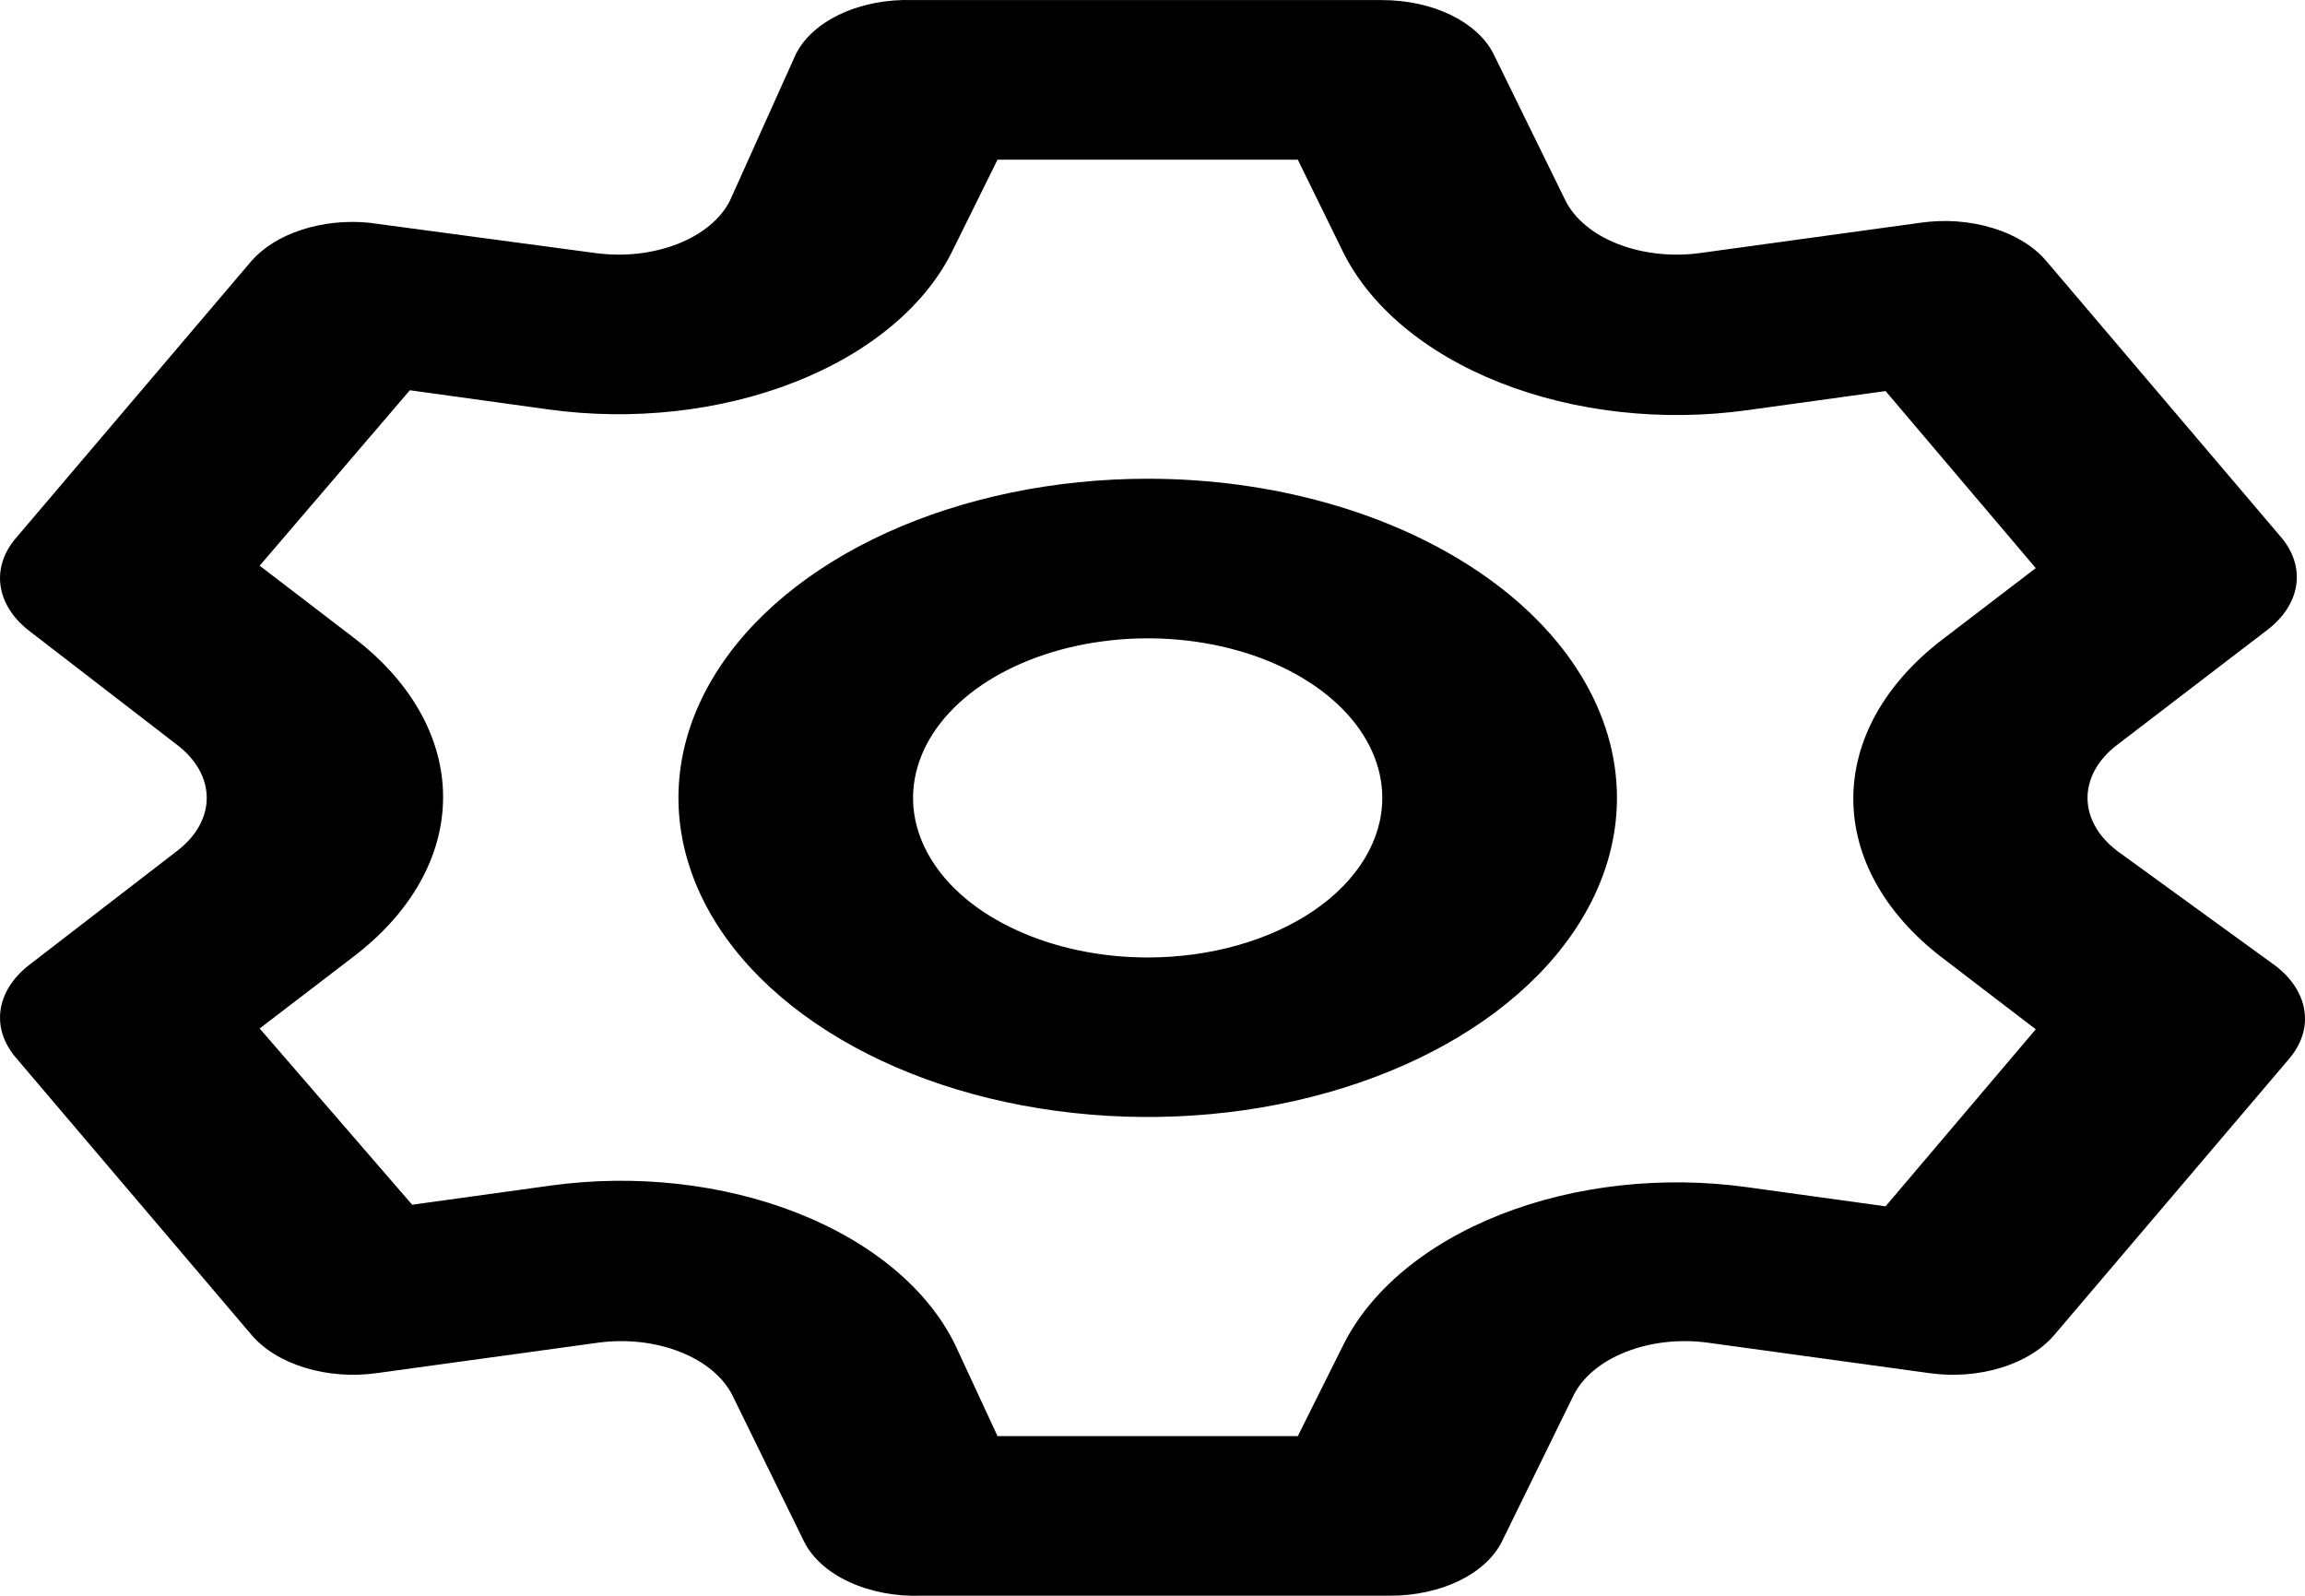
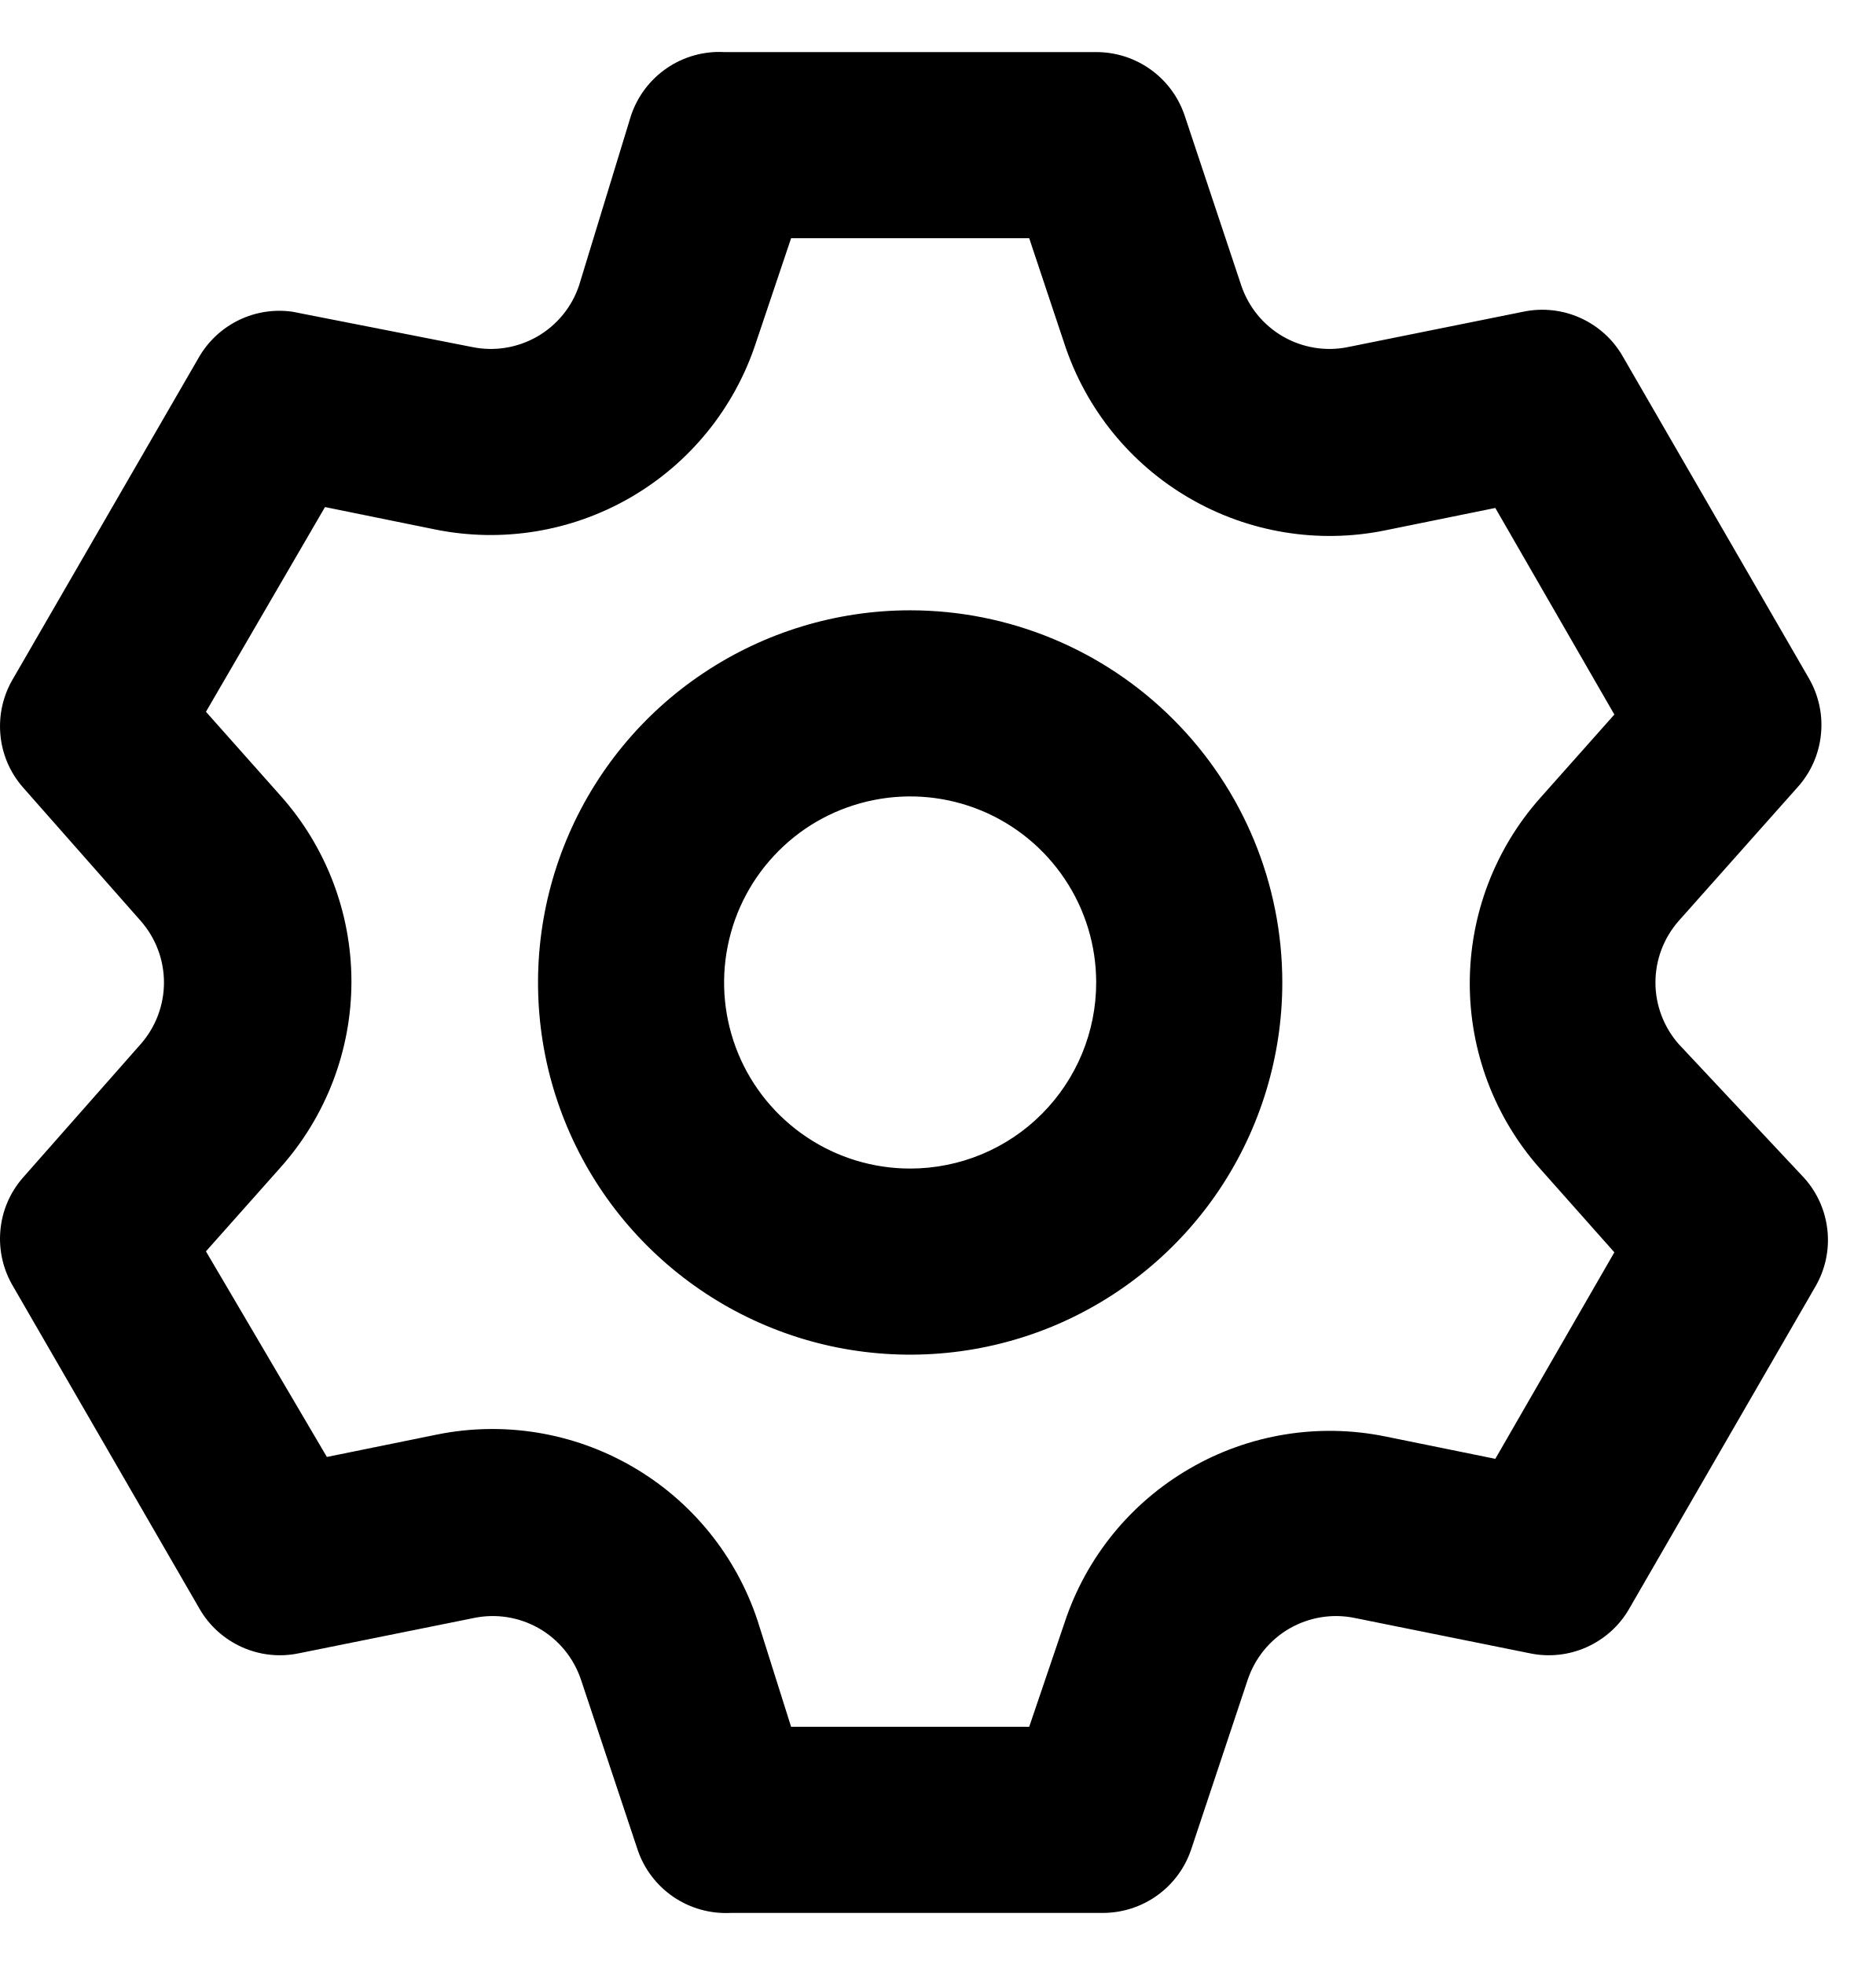
- <svg xmlns="http://www.w3.org/2000/svg" width="26" height="18" viewBox="0 0 26 18" fill="none">
-   <path d="M23.876 9.594C23.663 9.43 23.547 9.219 23.547 9C23.547 8.781 23.663 8.57 23.876 8.406L25.569 7.11C25.756 6.969 25.872 6.791 25.901 6.601C25.929 6.412 25.869 6.222 25.728 6.057L23.082 2.944C22.943 2.78 22.731 2.649 22.477 2.572C22.222 2.494 21.939 2.473 21.666 2.512L19.178 2.854C18.862 2.898 18.532 2.862 18.252 2.753C17.971 2.644 17.76 2.468 17.657 2.26L16.849 0.613C16.761 0.434 16.591 0.279 16.366 0.169C16.14 0.06 15.87 0.001 15.592 0.001H10.299C10.011 -0.009 9.725 0.045 9.486 0.156C9.247 0.266 9.068 0.427 8.976 0.613L8.235 2.26C8.132 2.468 7.92 2.644 7.64 2.753C7.359 2.862 7.03 2.898 6.713 2.854L4.16 2.512C3.901 2.487 3.637 2.515 3.402 2.592C3.166 2.669 2.97 2.791 2.836 2.944L0.19 6.057C0.046 6.22 -0.019 6.409 0.005 6.598C0.029 6.788 0.14 6.967 0.322 7.11L2.003 8.406C2.215 8.57 2.332 8.781 2.332 9C2.332 9.219 2.215 9.43 2.003 9.594L0.322 10.89C0.14 11.033 0.029 11.213 0.005 11.402C-0.019 11.591 0.046 11.78 0.19 11.943L2.836 15.056C2.975 15.22 3.187 15.351 3.441 15.428C3.696 15.506 3.979 15.527 4.252 15.488L6.74 15.146C7.056 15.102 7.386 15.137 7.666 15.247C7.947 15.356 8.158 15.532 8.262 15.74L9.069 17.387C9.161 17.573 9.34 17.734 9.579 17.844C9.818 17.955 10.103 18.009 10.392 17.999H15.685C15.962 17.999 16.233 17.94 16.459 17.831C16.684 17.721 16.853 17.566 16.942 17.387L17.749 15.74C17.852 15.532 18.064 15.356 18.344 15.247C18.625 15.137 18.954 15.102 19.271 15.146L21.759 15.488C22.031 15.527 22.315 15.506 22.569 15.428C22.823 15.351 23.035 15.22 23.174 15.056L25.821 11.943C25.961 11.778 26.022 11.588 25.993 11.399C25.965 11.21 25.849 11.031 25.662 10.89L23.876 9.594ZM21.904 10.8L22.963 11.61L21.269 13.607L19.707 13.391C18.755 13.259 17.763 13.369 16.922 13.701C16.08 14.033 15.447 14.563 15.142 15.191L14.639 16.199H11.252L10.776 15.173C10.471 14.545 9.838 14.015 8.996 13.683C8.155 13.351 7.164 13.241 6.211 13.373L4.649 13.589L2.929 11.601L3.987 10.791C4.638 10.296 4.998 9.655 4.998 8.991C4.998 8.327 4.638 7.686 3.987 7.191L2.929 6.381L4.623 4.402L6.184 4.618C7.137 4.75 8.128 4.64 8.97 4.308C9.812 3.976 10.445 3.446 10.749 2.818L11.252 1.801H14.639L15.142 2.827C15.447 3.455 16.08 3.985 16.922 4.317C17.763 4.649 18.755 4.759 19.707 4.627L21.269 4.411L22.963 6.408L21.904 7.218C21.26 7.712 20.905 8.349 20.905 9.009C20.905 9.669 21.26 10.306 21.904 10.8ZM12.946 5.4C11.899 5.4 10.876 5.612 10.005 6.007C9.135 6.403 8.456 6.965 8.056 7.623C7.655 8.28 7.55 9.004 7.755 9.702C7.959 10.4 8.463 11.042 9.203 11.545C9.943 12.049 10.886 12.392 11.913 12.53C12.94 12.669 14.004 12.598 14.971 12.325C15.938 12.053 16.765 11.592 17.347 11C17.928 10.408 18.239 9.712 18.239 9C18.239 8.045 17.681 7.13 16.688 6.455C15.696 5.78 14.35 5.4 12.946 5.4ZM12.946 10.8C12.422 10.8 11.911 10.694 11.476 10.496C11.04 10.299 10.701 10.018 10.501 9.689C10.3 9.36 10.248 8.998 10.35 8.649C10.452 8.3 10.704 7.979 11.074 7.727C11.445 7.476 11.916 7.304 12.43 7.235C12.943 7.165 13.475 7.201 13.959 7.337C14.442 7.473 14.855 7.704 15.146 8C15.437 8.296 15.592 8.644 15.592 9C15.592 9.477 15.313 9.935 14.817 10.273C14.321 10.61 13.648 10.8 12.946 10.8Z" fill="black" />
+ <svg xmlns="http://www.w3.org/2000/svg" width="21" height="22" viewBox="0 0 21 22" fill="none">
+   <path d="M18.795 11.688C18.628 11.497 18.536 11.253 18.536 11C18.536 10.747 18.628 10.503 18.795 10.312L20.129 8.812C20.276 8.649 20.367 8.442 20.389 8.223C20.412 8.004 20.364 7.784 20.254 7.594L18.17 3.99C18.061 3.799 17.894 3.649 17.694 3.559C17.494 3.469 17.27 3.445 17.056 3.49L15.097 3.885C14.848 3.937 14.589 3.895 14.368 3.769C14.147 3.642 13.981 3.439 13.899 3.198L13.264 1.292C13.194 1.085 13.061 0.905 12.883 0.778C12.706 0.651 12.493 0.583 12.274 0.583H8.108C7.881 0.571 7.656 0.634 7.468 0.762C7.28 0.89 7.139 1.076 7.066 1.292L6.483 3.198C6.402 3.439 6.235 3.642 6.014 3.769C5.793 3.895 5.534 3.937 5.285 3.885L3.274 3.49C3.071 3.461 2.863 3.493 2.678 3.582C2.493 3.671 2.338 3.813 2.233 3.99L0.149 7.594C0.036 7.782 -0.015 8.001 0.004 8.22C0.022 8.439 0.11 8.646 0.254 8.812L1.577 10.312C1.744 10.503 1.836 10.747 1.836 11C1.836 11.253 1.744 11.497 1.577 11.688L0.254 13.188C0.11 13.354 0.022 13.561 0.004 13.78C-0.015 13.999 0.036 14.218 0.149 14.406L2.233 18.01C2.342 18.201 2.509 18.351 2.709 18.441C2.909 18.531 3.133 18.555 3.347 18.51L5.306 18.115C5.555 18.063 5.814 18.105 6.035 18.231C6.256 18.358 6.422 18.561 6.504 18.802L7.139 20.708C7.211 20.924 7.353 21.11 7.541 21.238C7.729 21.366 7.954 21.428 8.181 21.417H12.347C12.566 21.417 12.779 21.349 12.956 21.222C13.134 21.095 13.267 20.915 13.337 20.708L13.972 18.802C14.054 18.561 14.22 18.358 14.441 18.231C14.662 18.105 14.921 18.063 15.17 18.115L17.129 18.51C17.343 18.555 17.567 18.531 17.767 18.441C17.967 18.351 18.134 18.201 18.243 18.01L20.326 14.406C20.437 14.216 20.485 13.995 20.462 13.777C20.44 13.558 20.348 13.351 20.201 13.188L18.795 11.688ZM17.243 13.083L18.076 14.021L16.743 16.333L15.514 16.083C14.764 15.93 13.983 16.057 13.321 16.442C12.658 16.826 12.16 17.439 11.92 18.167L11.524 19.333H8.858L8.483 18.146C8.243 17.419 7.745 16.805 7.082 16.421C6.42 16.037 5.639 15.909 4.889 16.062L3.66 16.312L2.306 14.01L3.139 13.073C3.651 12.5 3.935 11.758 3.935 10.99C3.935 10.221 3.651 9.479 3.139 8.906L2.306 7.969L3.639 5.677L4.868 5.927C5.618 6.08 6.399 5.953 7.061 5.569C7.724 5.185 8.222 4.571 8.462 3.844L8.858 2.667H11.524L11.92 3.854C12.16 4.581 12.658 5.195 13.321 5.579C13.983 5.963 14.764 6.091 15.514 5.937L16.743 5.687L18.076 8L17.243 8.937C16.736 9.509 16.457 10.246 16.457 11.01C16.457 11.774 16.736 12.512 17.243 13.083ZM10.191 6.833C9.367 6.833 8.561 7.078 7.876 7.536C7.191 7.993 6.657 8.644 6.342 9.405C6.026 10.167 5.944 11.005 6.104 11.813C6.265 12.621 6.662 13.364 7.245 13.946C7.828 14.529 8.57 14.926 9.378 15.087C10.187 15.247 11.024 15.165 11.786 14.85C12.547 14.534 13.198 14 13.656 13.315C14.113 12.63 14.358 11.824 14.358 11C14.358 9.895 13.919 8.835 13.137 8.054C12.356 7.272 11.296 6.833 10.191 6.833ZM10.191 13.083C9.779 13.083 9.376 12.961 9.034 12.732C8.691 12.503 8.424 12.178 8.266 11.797C8.109 11.417 8.067 10.998 8.148 10.594C8.228 10.189 8.427 9.818 8.718 9.527C9.009 9.235 9.381 9.037 9.785 8.957C10.189 8.876 10.608 8.918 10.988 9.075C11.369 9.233 11.694 9.5 11.923 9.843C12.152 10.185 12.274 10.588 12.274 11C12.274 11.553 12.055 12.082 11.664 12.473C11.274 12.864 10.744 13.083 10.191 13.083Z" fill="black" />
</svg>
